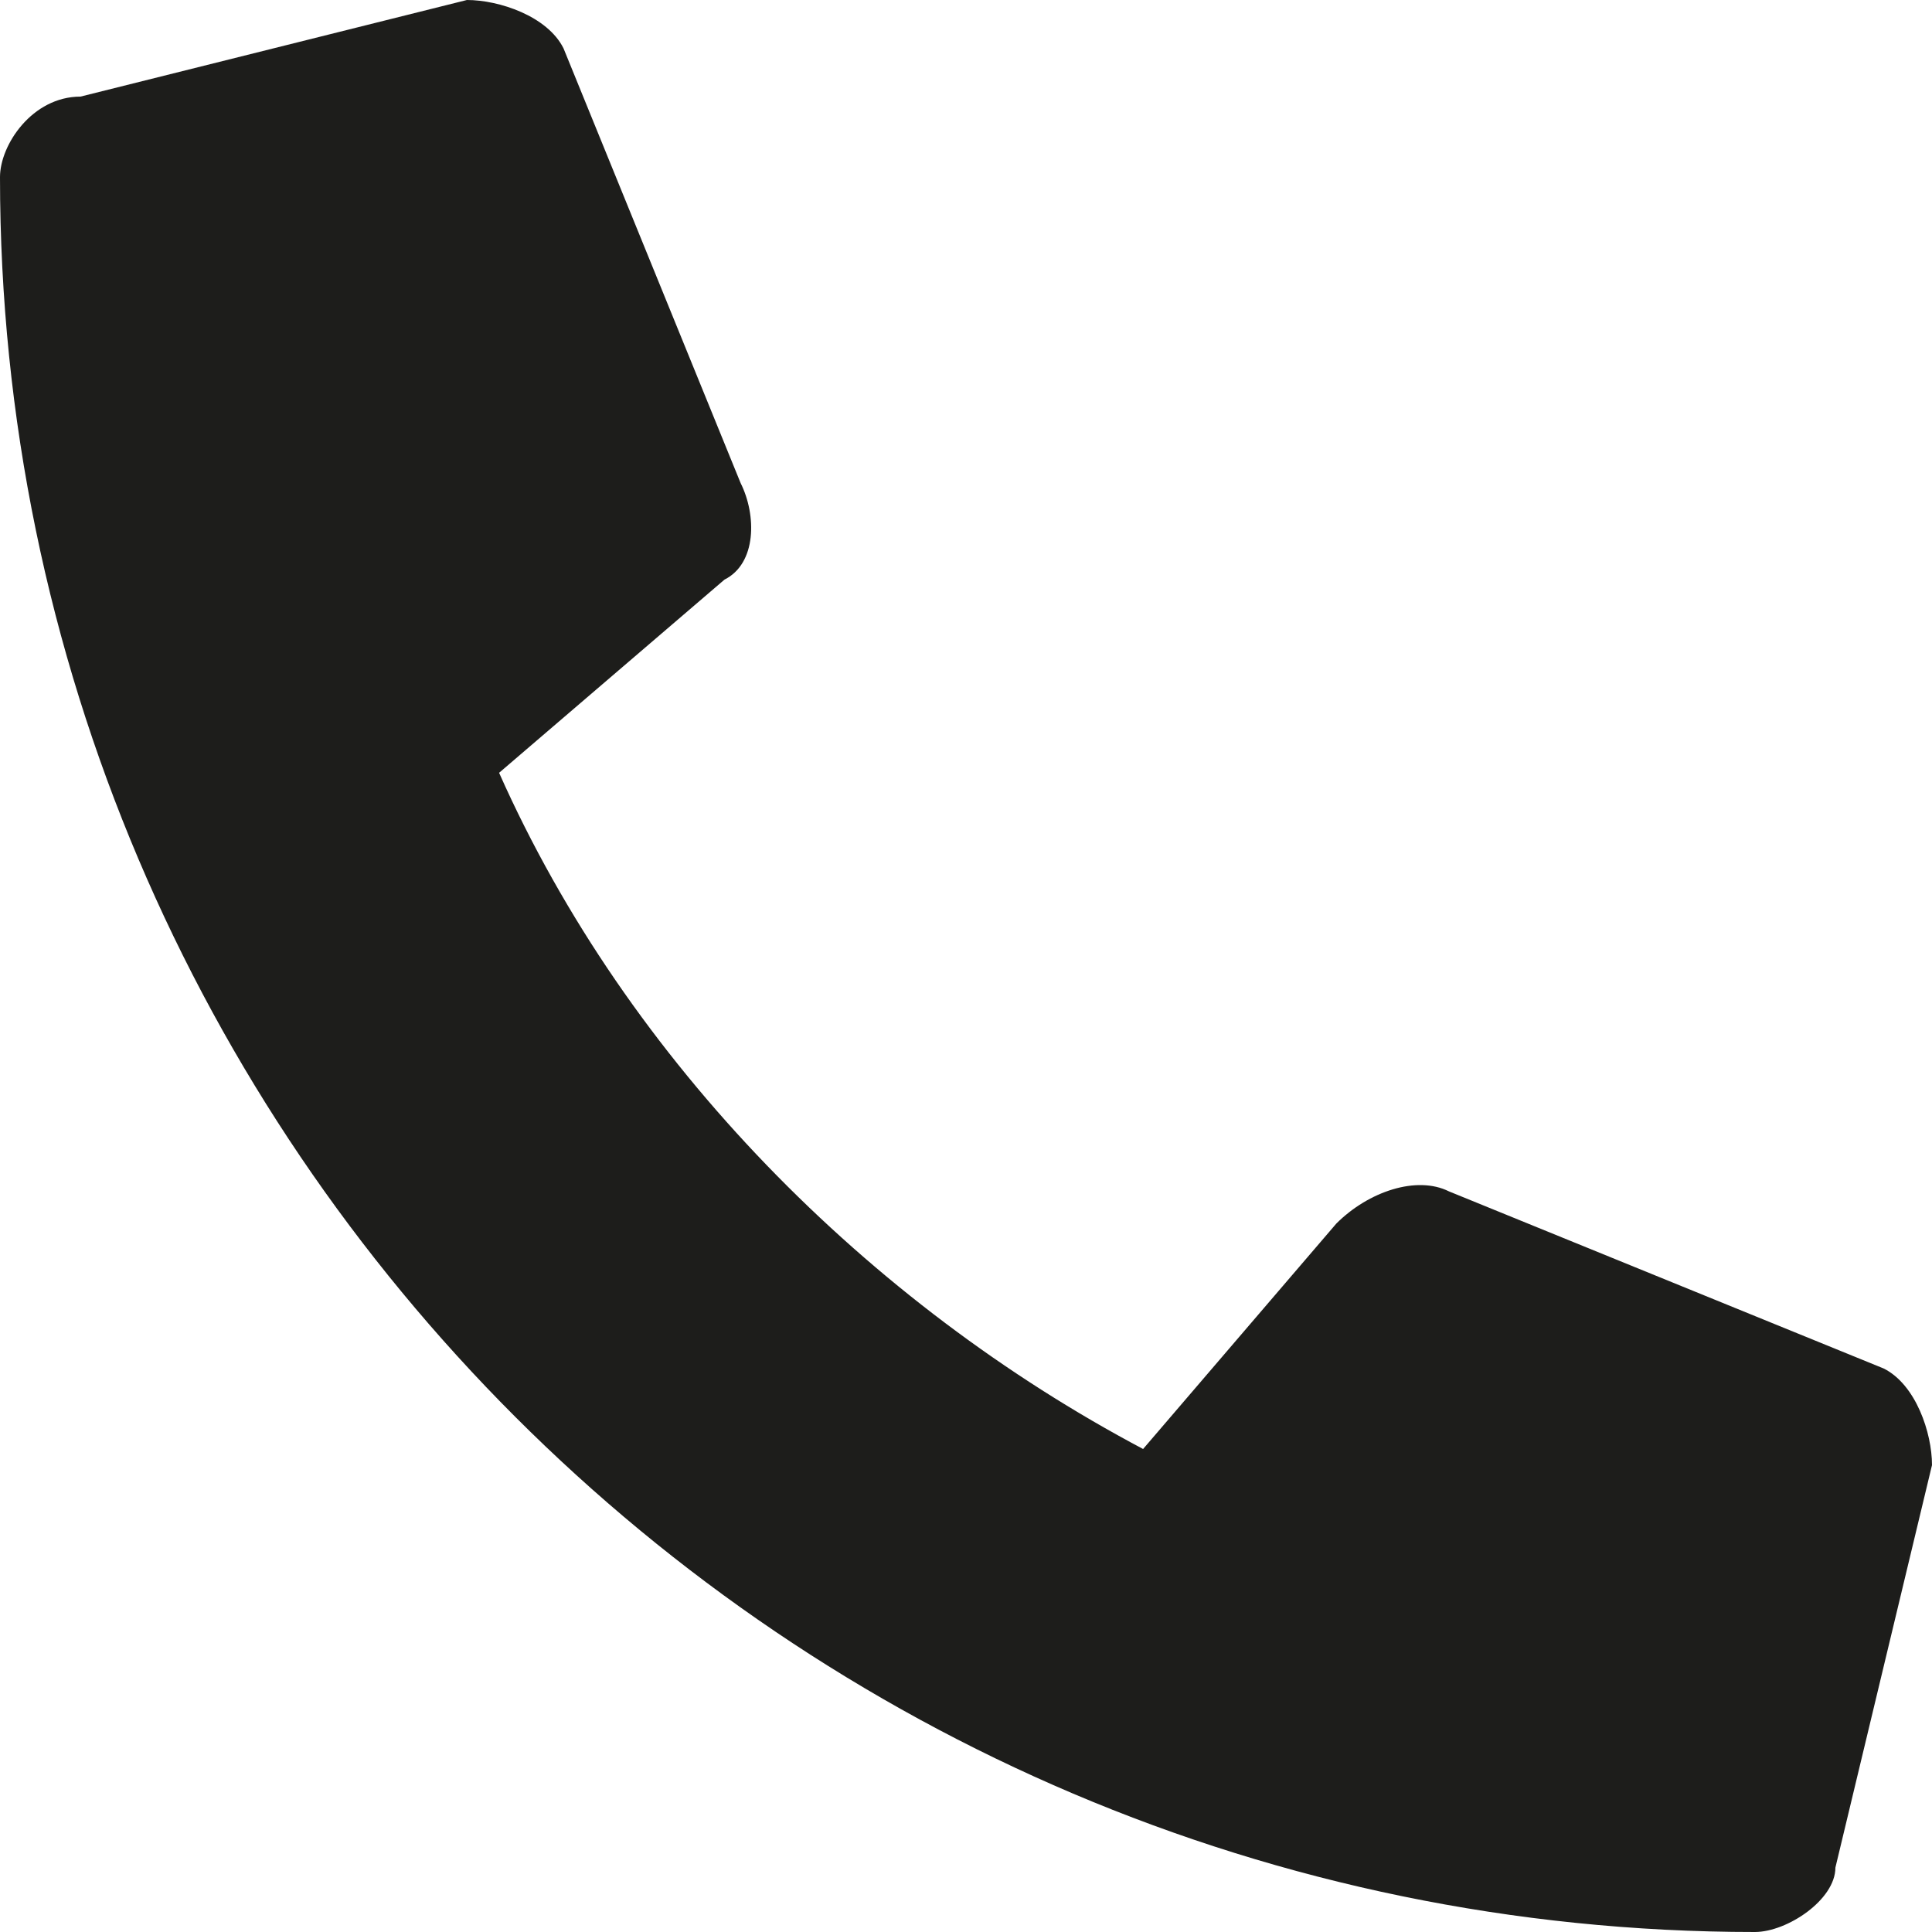
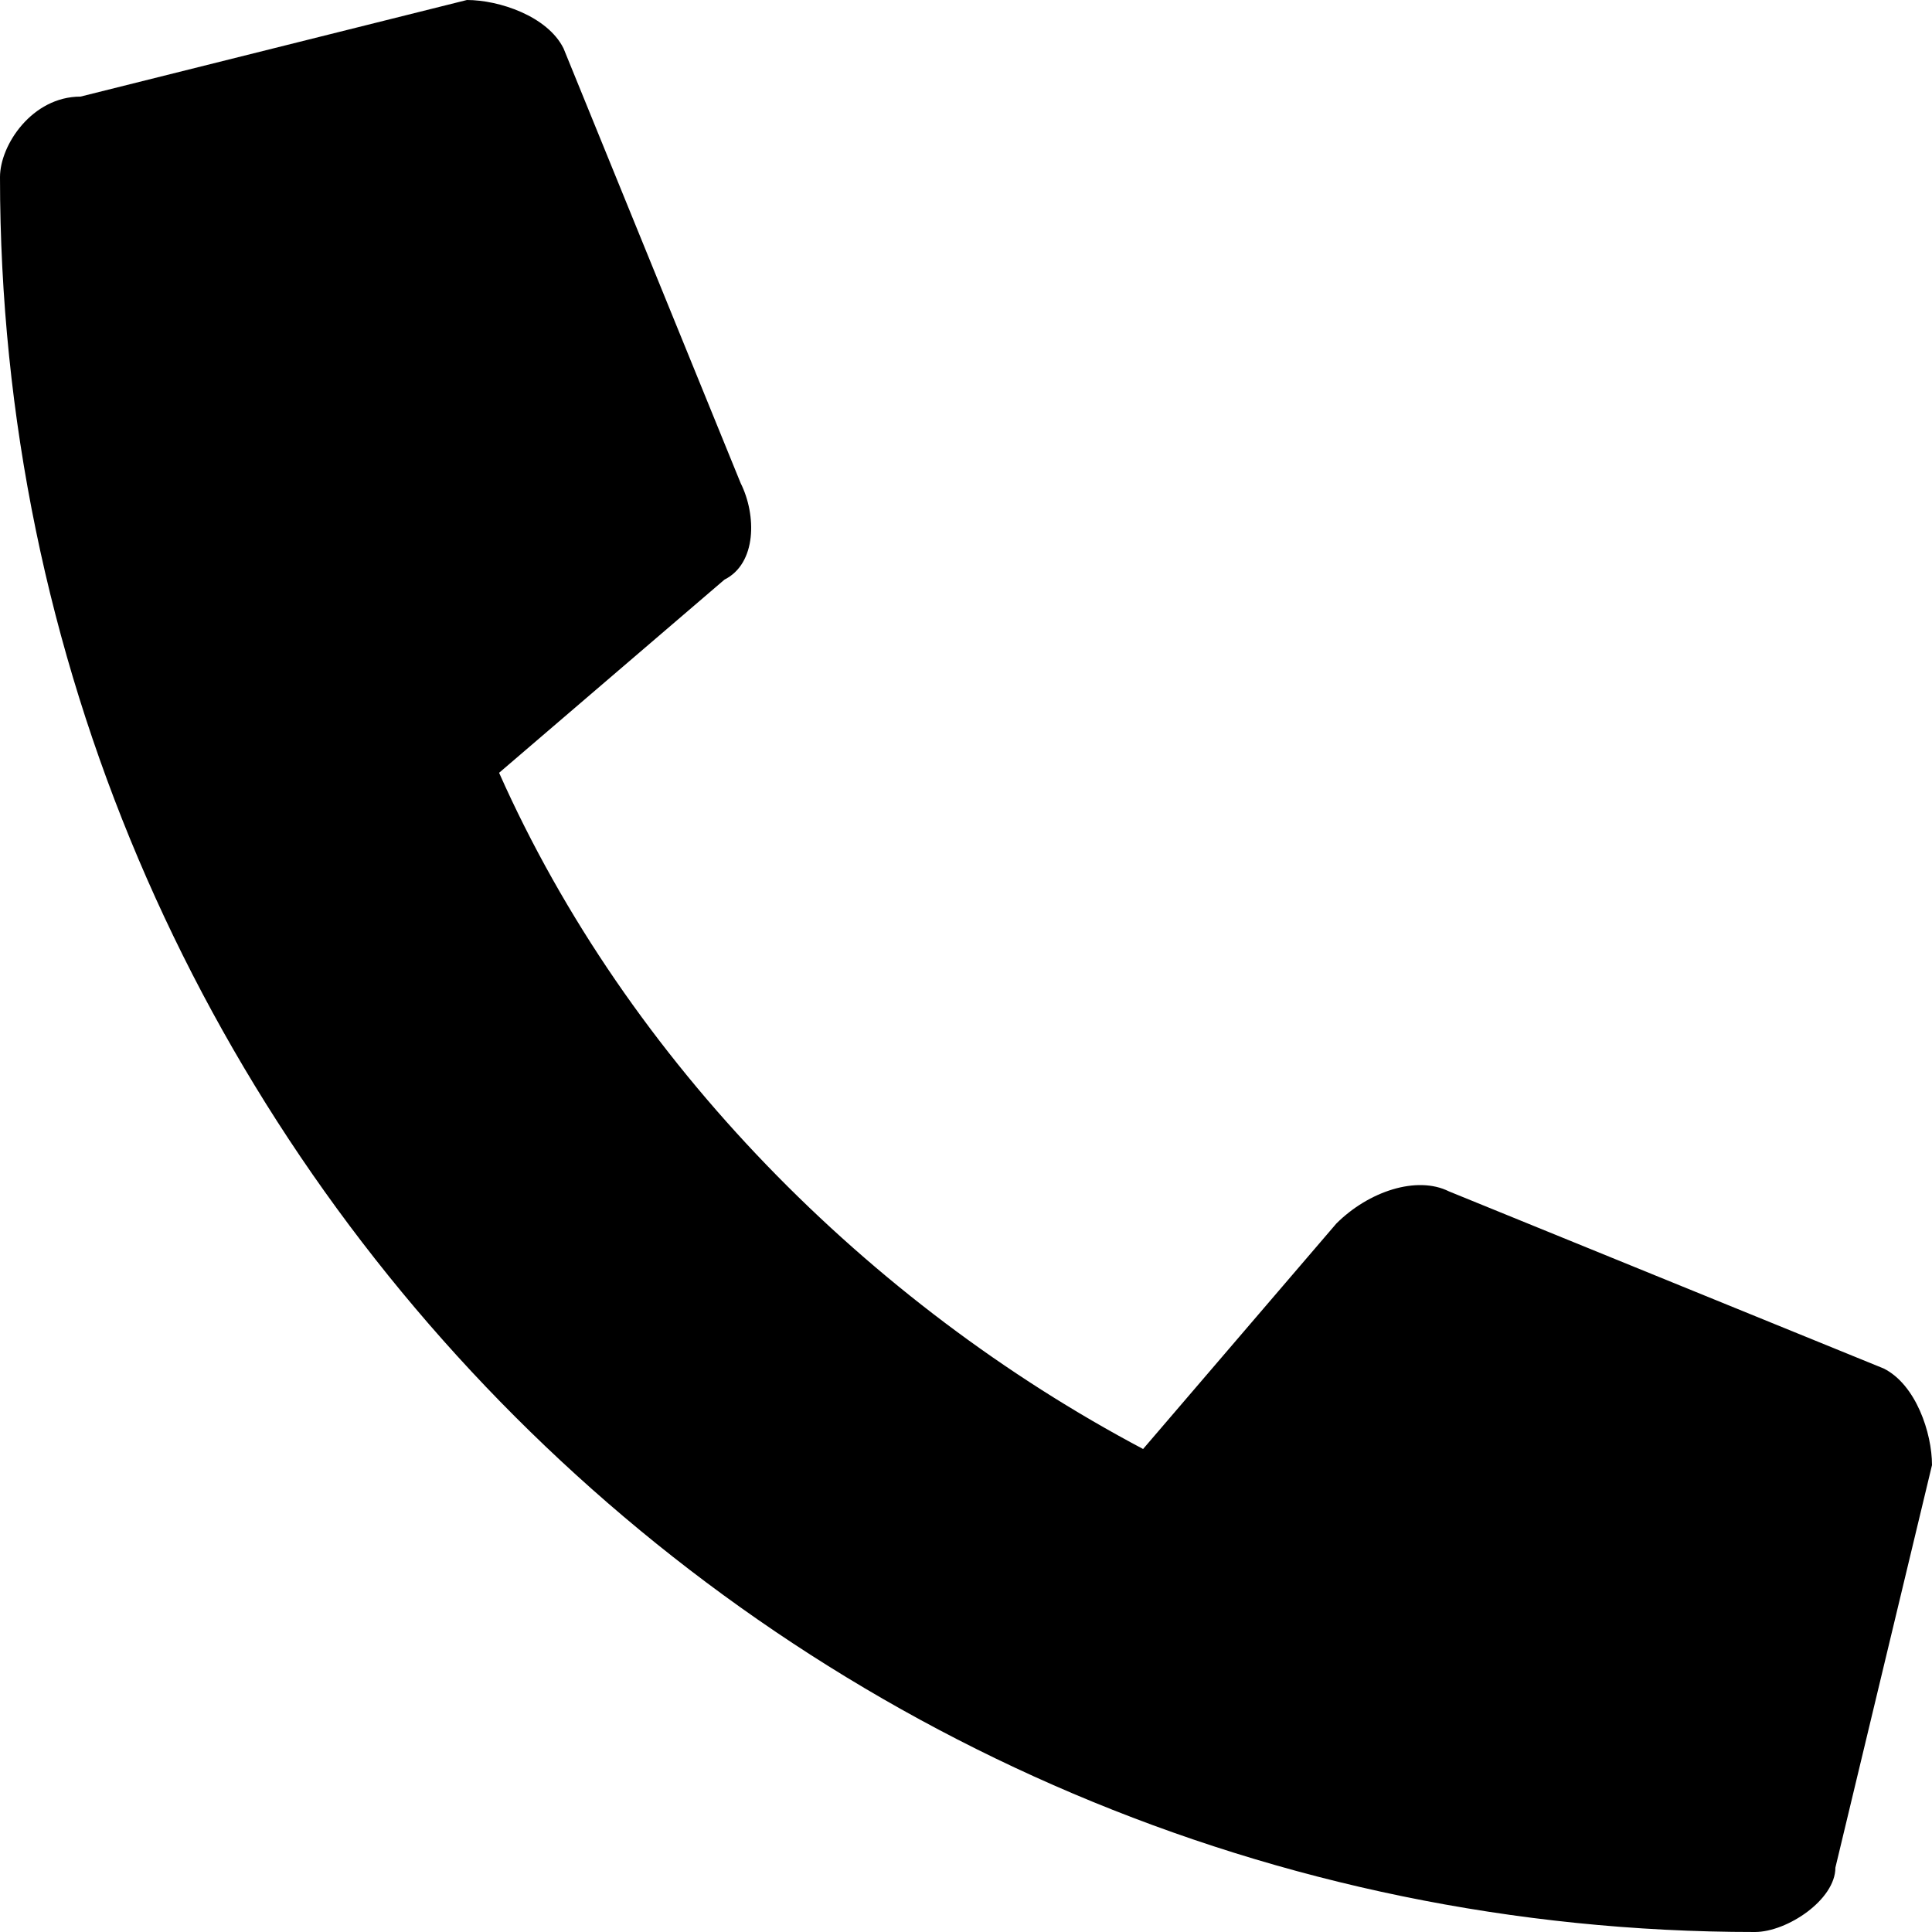
- <svg xmlns="http://www.w3.org/2000/svg" viewBox="0 0 45 45">
-   <path d="M42.75 43.5L45 34.125c0-.75-.375-1.875-1.125-2.25L33.75 27.75c-.75-.375-1.875 0-2.625.75l-4.5 5.25c-6.375-3.375-12-9-15-15.75l5.25-4.5c.75-.375.75-1.5.375-2.25L13.125 1.125C12.75.375 11.625 0 10.875 0l-9 2.25C.75 2.25 0 3.375 0 4.125 0 26.625 18.375 45 40.875 45c.75 0 1.875-.75 1.875-1.5z" fill="#1D1D1B" />
+ <svg xmlns="http://www.w3.org/2000/svg" width="45" height="45" fill="none">
+   <path d="M42.75 43.5L45 34.125c0-.75-.375-1.875-1.125-2.25L33.75 27.75c-.75-.375-1.875 0-2.625.75l-4.5 5.25c-6.375-3.375-12-9-15-15.75l5.25-4.5c.75-.375.75-1.5.375-2.25L13.125 1.125C12.75.375 11.625 0 10.875 0l-9 2.25C.75 2.25 0 3.375 0 4.125 0 26.625 18.375 45 40.875 45c.75 0 1.875-.75 1.875-1.5z" fill="#000" />
</svg>
